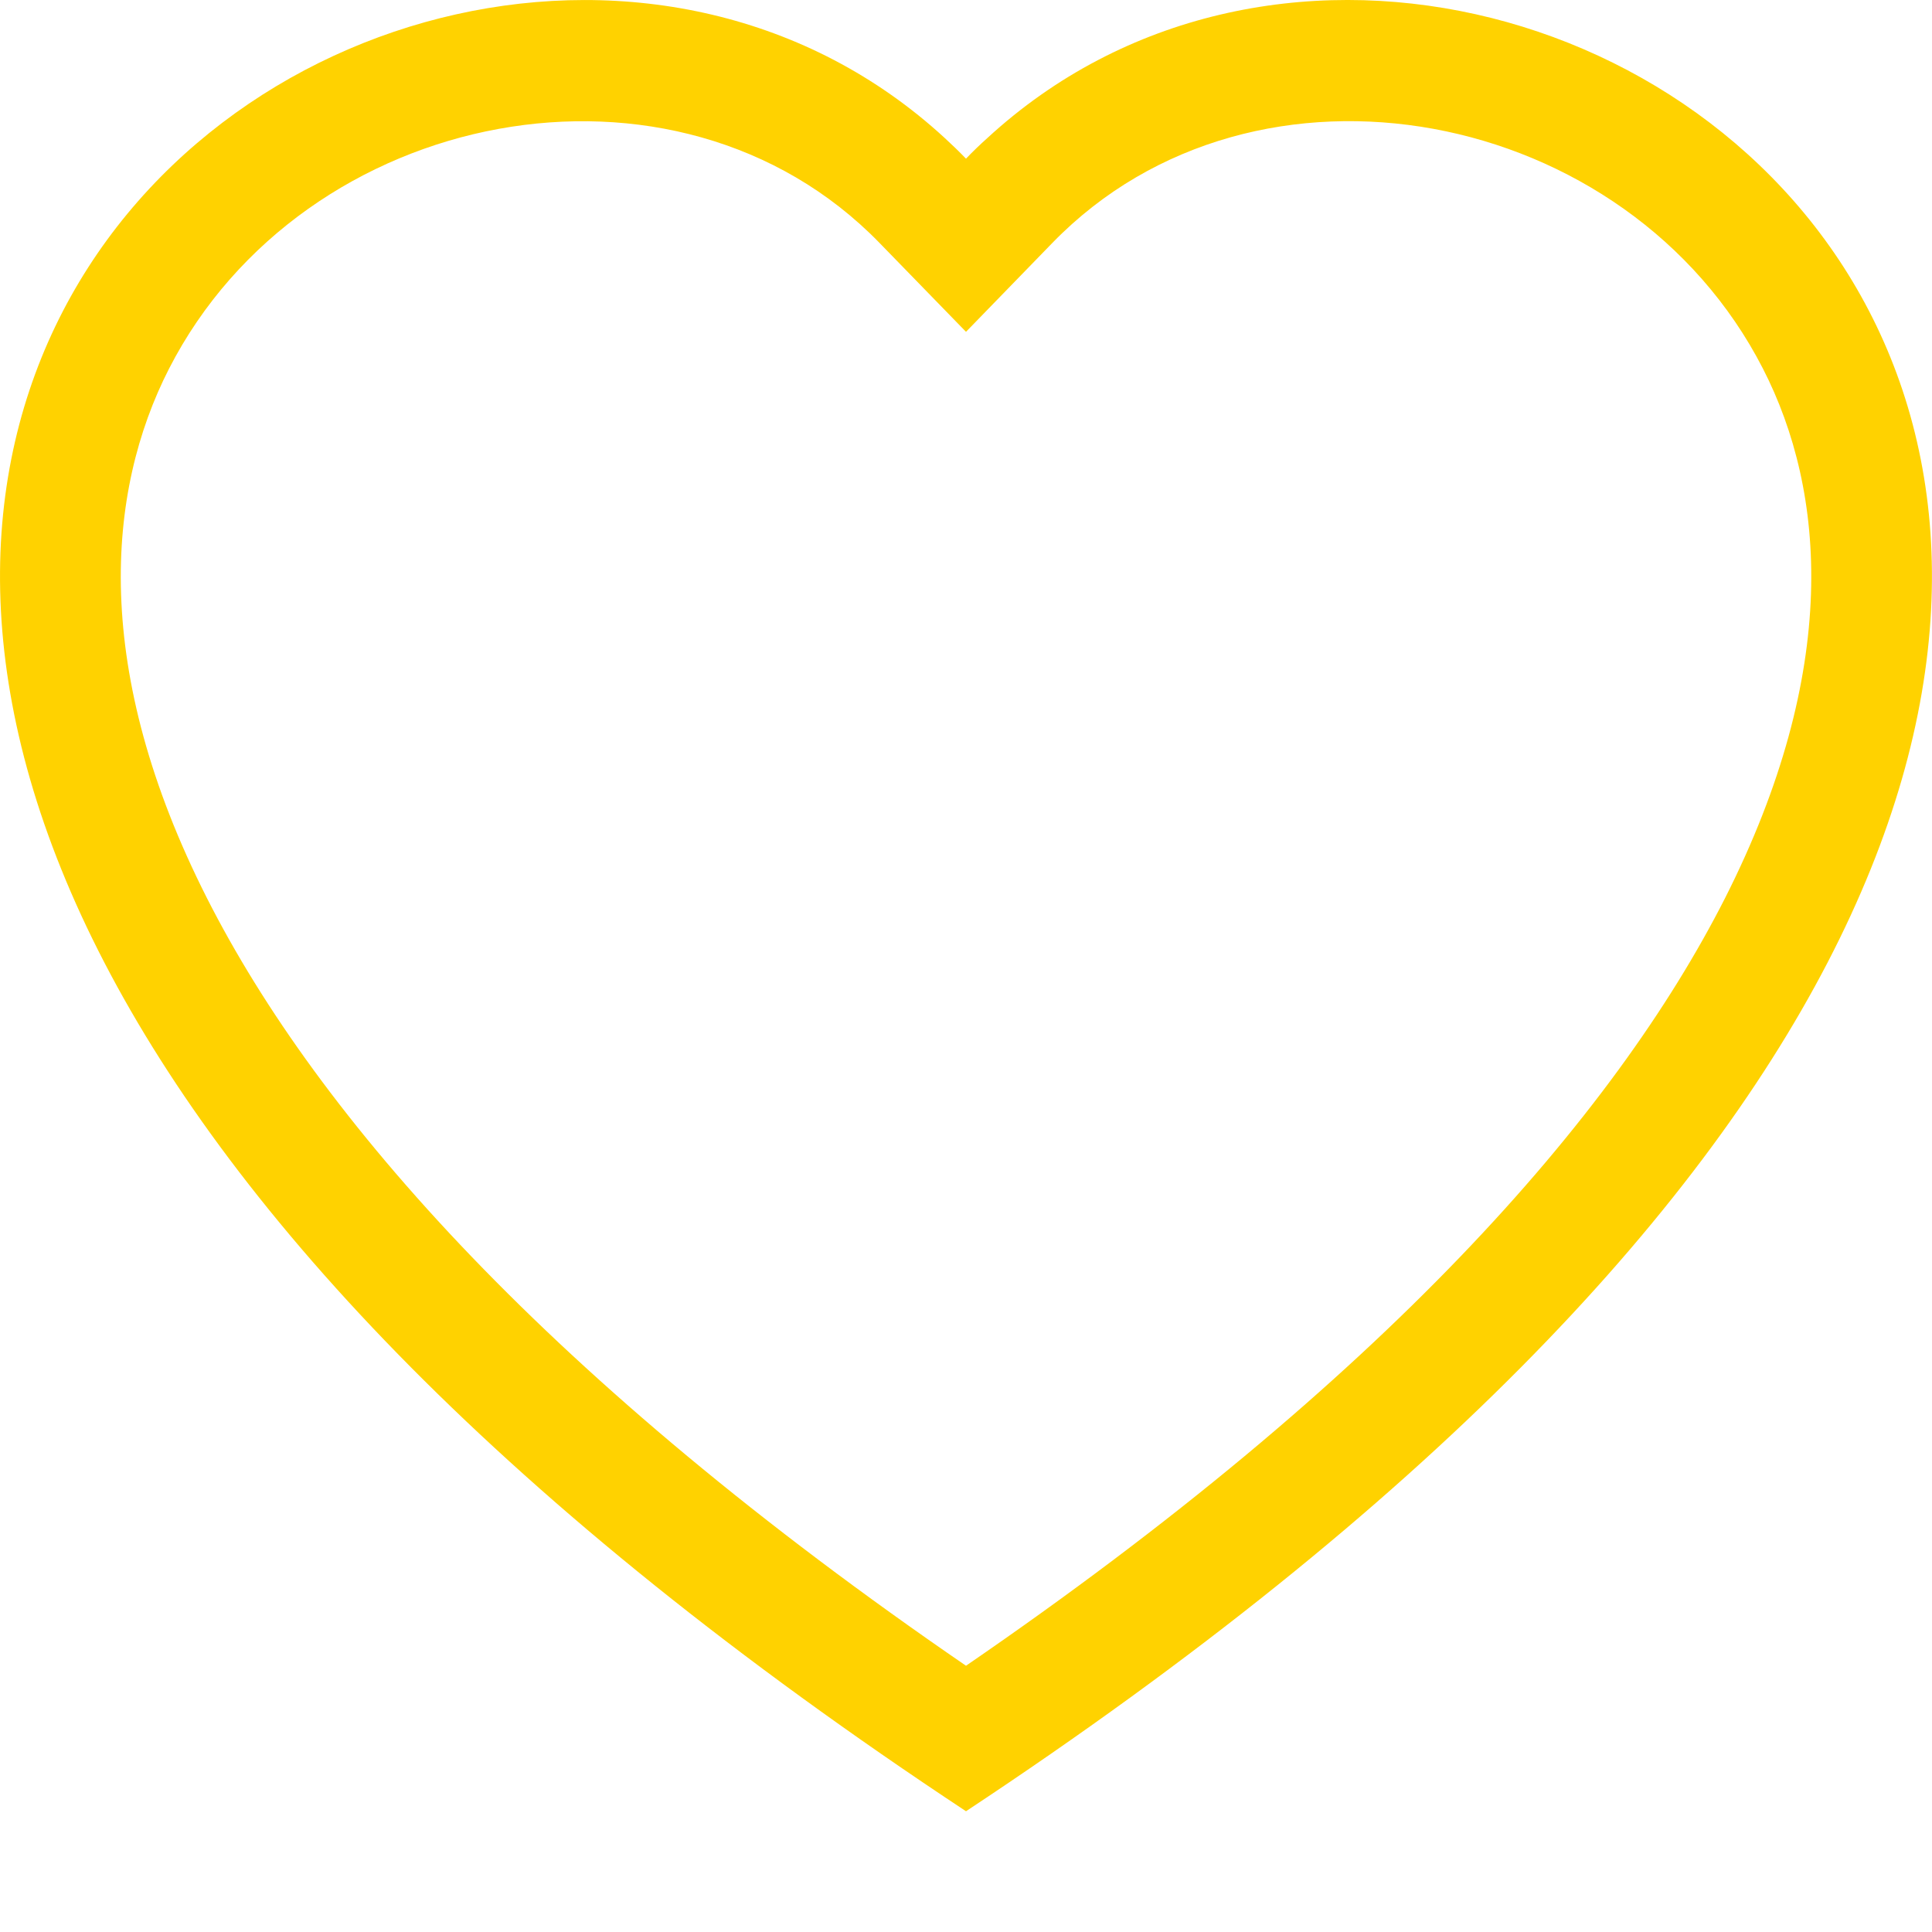
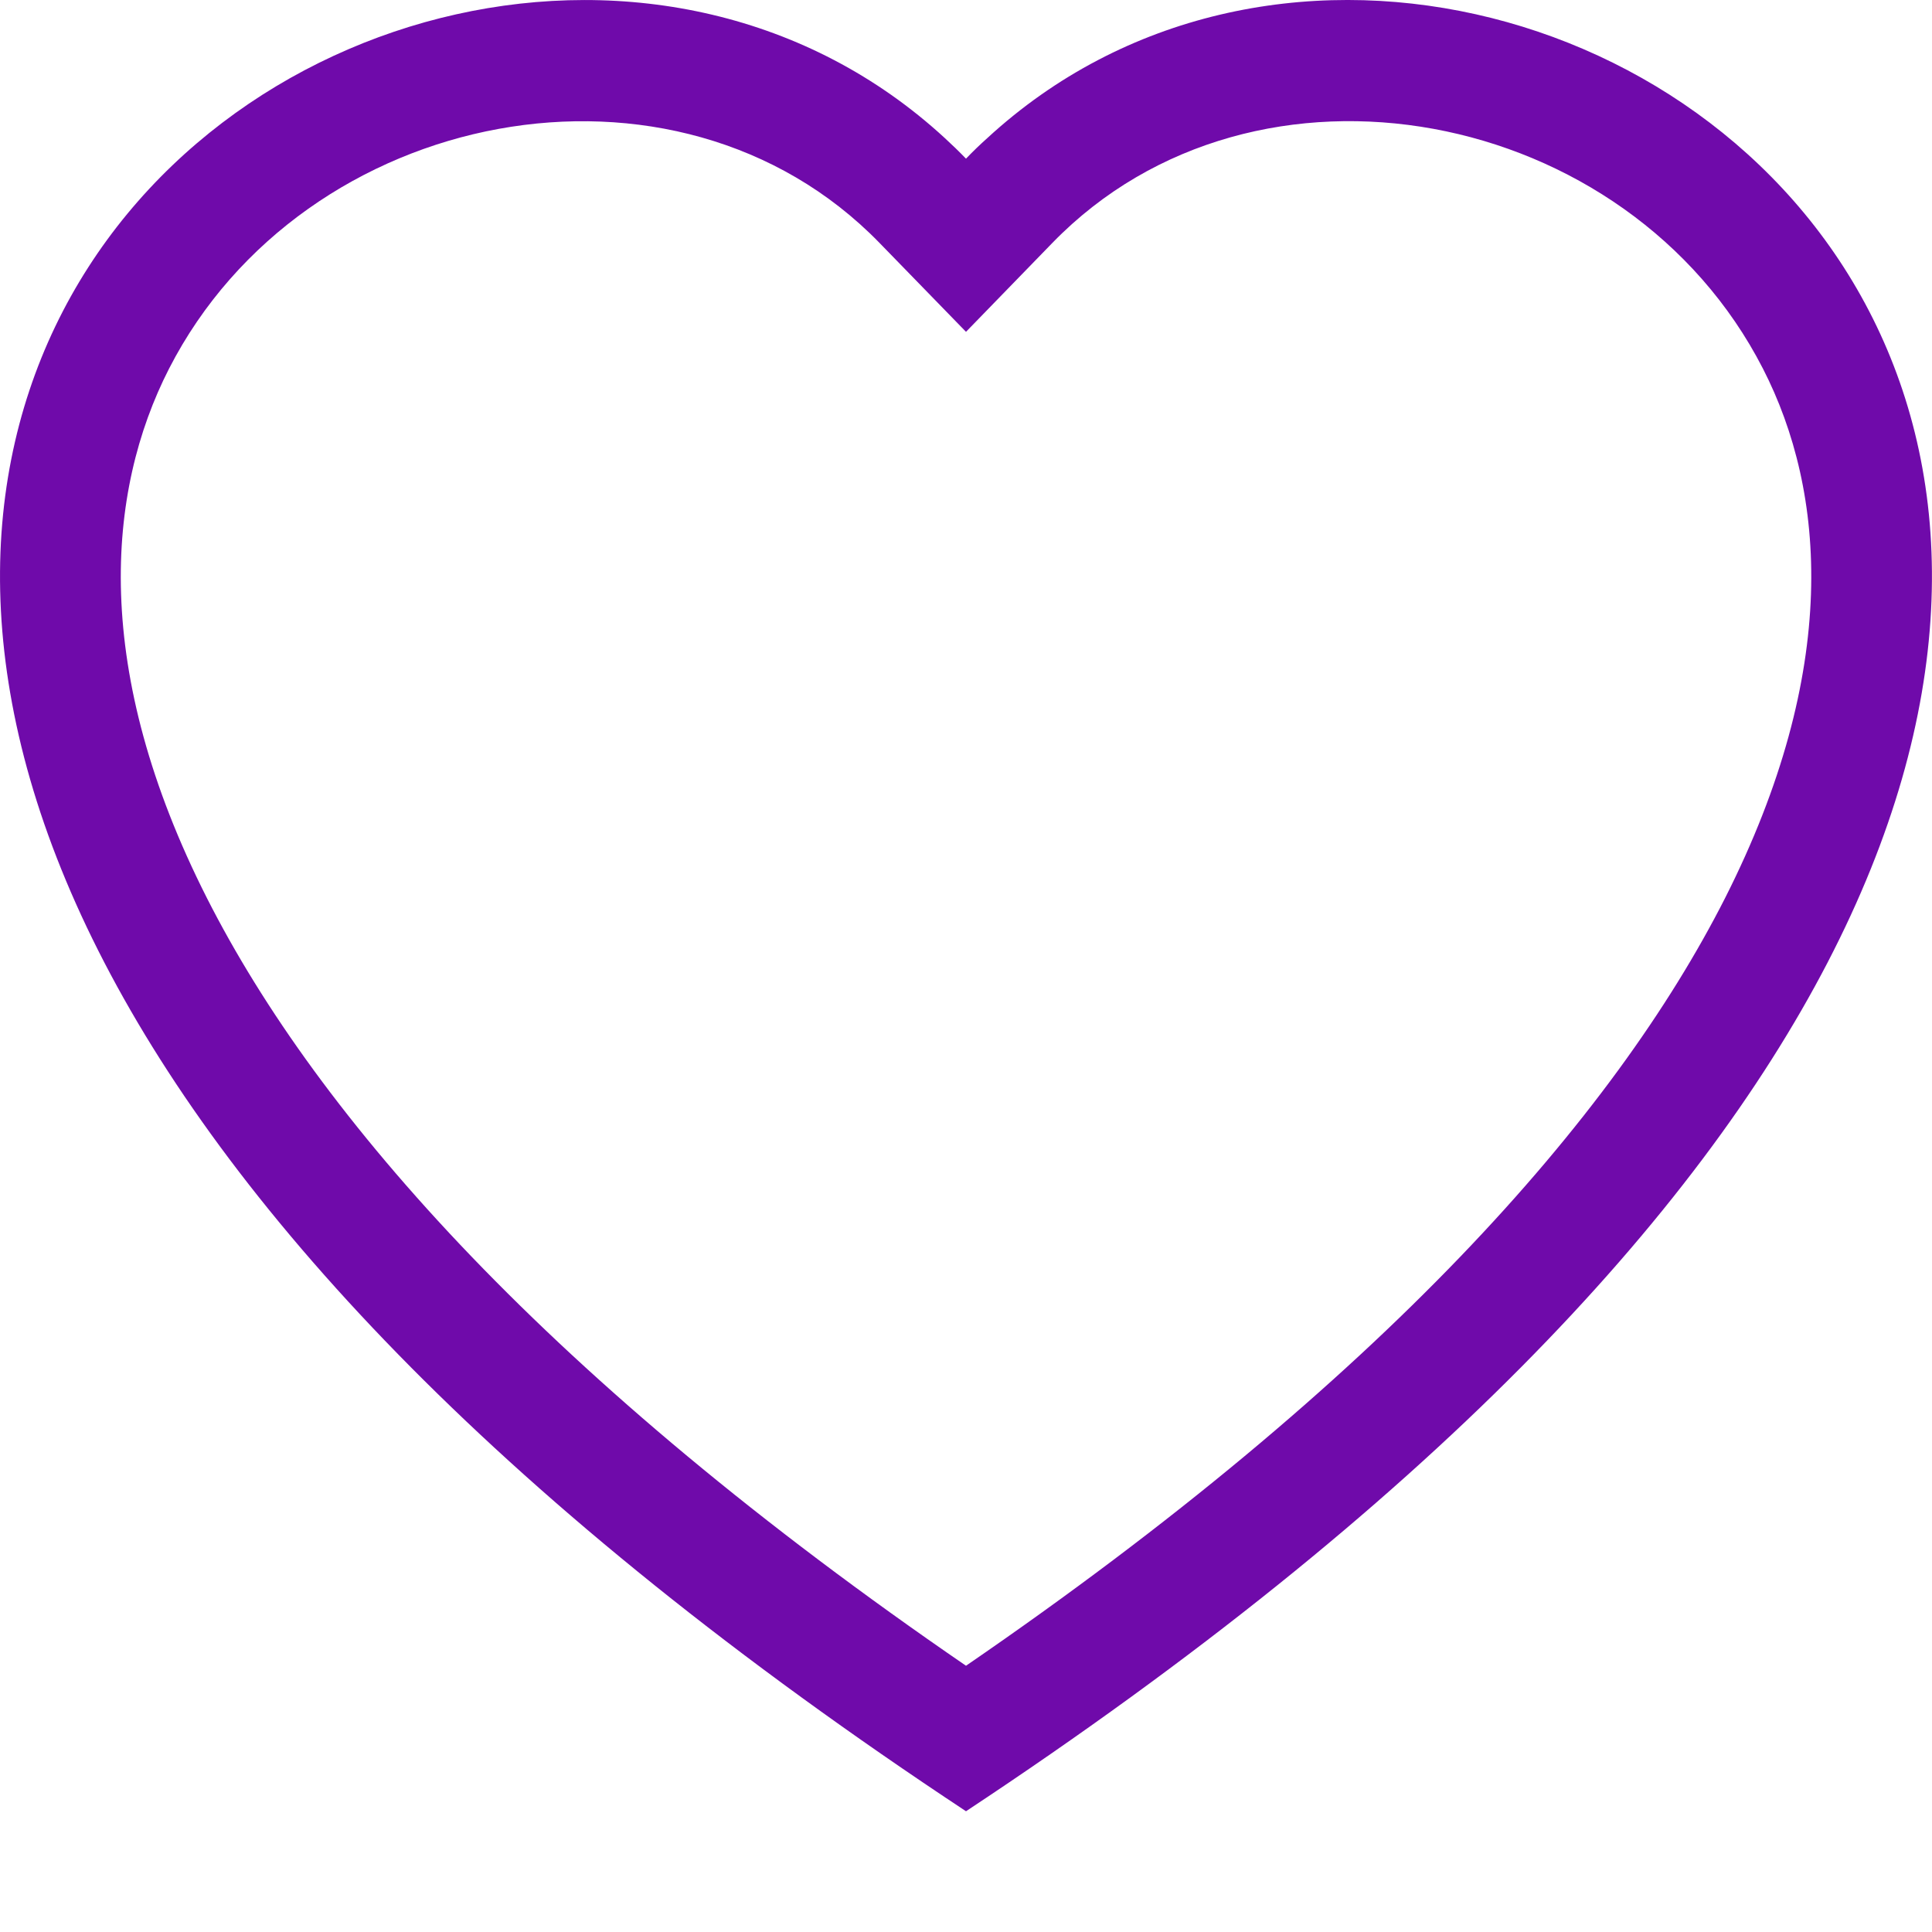
- <svg xmlns="http://www.w3.org/2000/svg" width="16" height="16" fill="#ffd200" class="bi bi-heart" viewBox="0 0 16 16">
+ <svg xmlns="http://www.w3.org/2000/svg" width="16" height="16" fill="#6F0AAA" class="bi bi-heart" viewBox="0 0 16 16">
  <path d="m8 2.748-.717-.737C5.6.281 2.514.878 1.4 3.053c-.523 1.023-.641 2.5.314 4.385.92 1.815 2.834 3.989 6.286 6.357 3.452-2.368 5.365-4.542 6.286-6.357.955-1.886.838-3.362.314-4.385C13.486.878 10.4.28 8.717 2.01L8 2.748zM8 15C-7.333 4.868 3.279-3.04 7.824 1.143c.06.055.119.112.176.171a3.12 3.12 0 0 1 .176-.17C12.72-3.042 23.333 4.867 8 15z" />
</svg>
